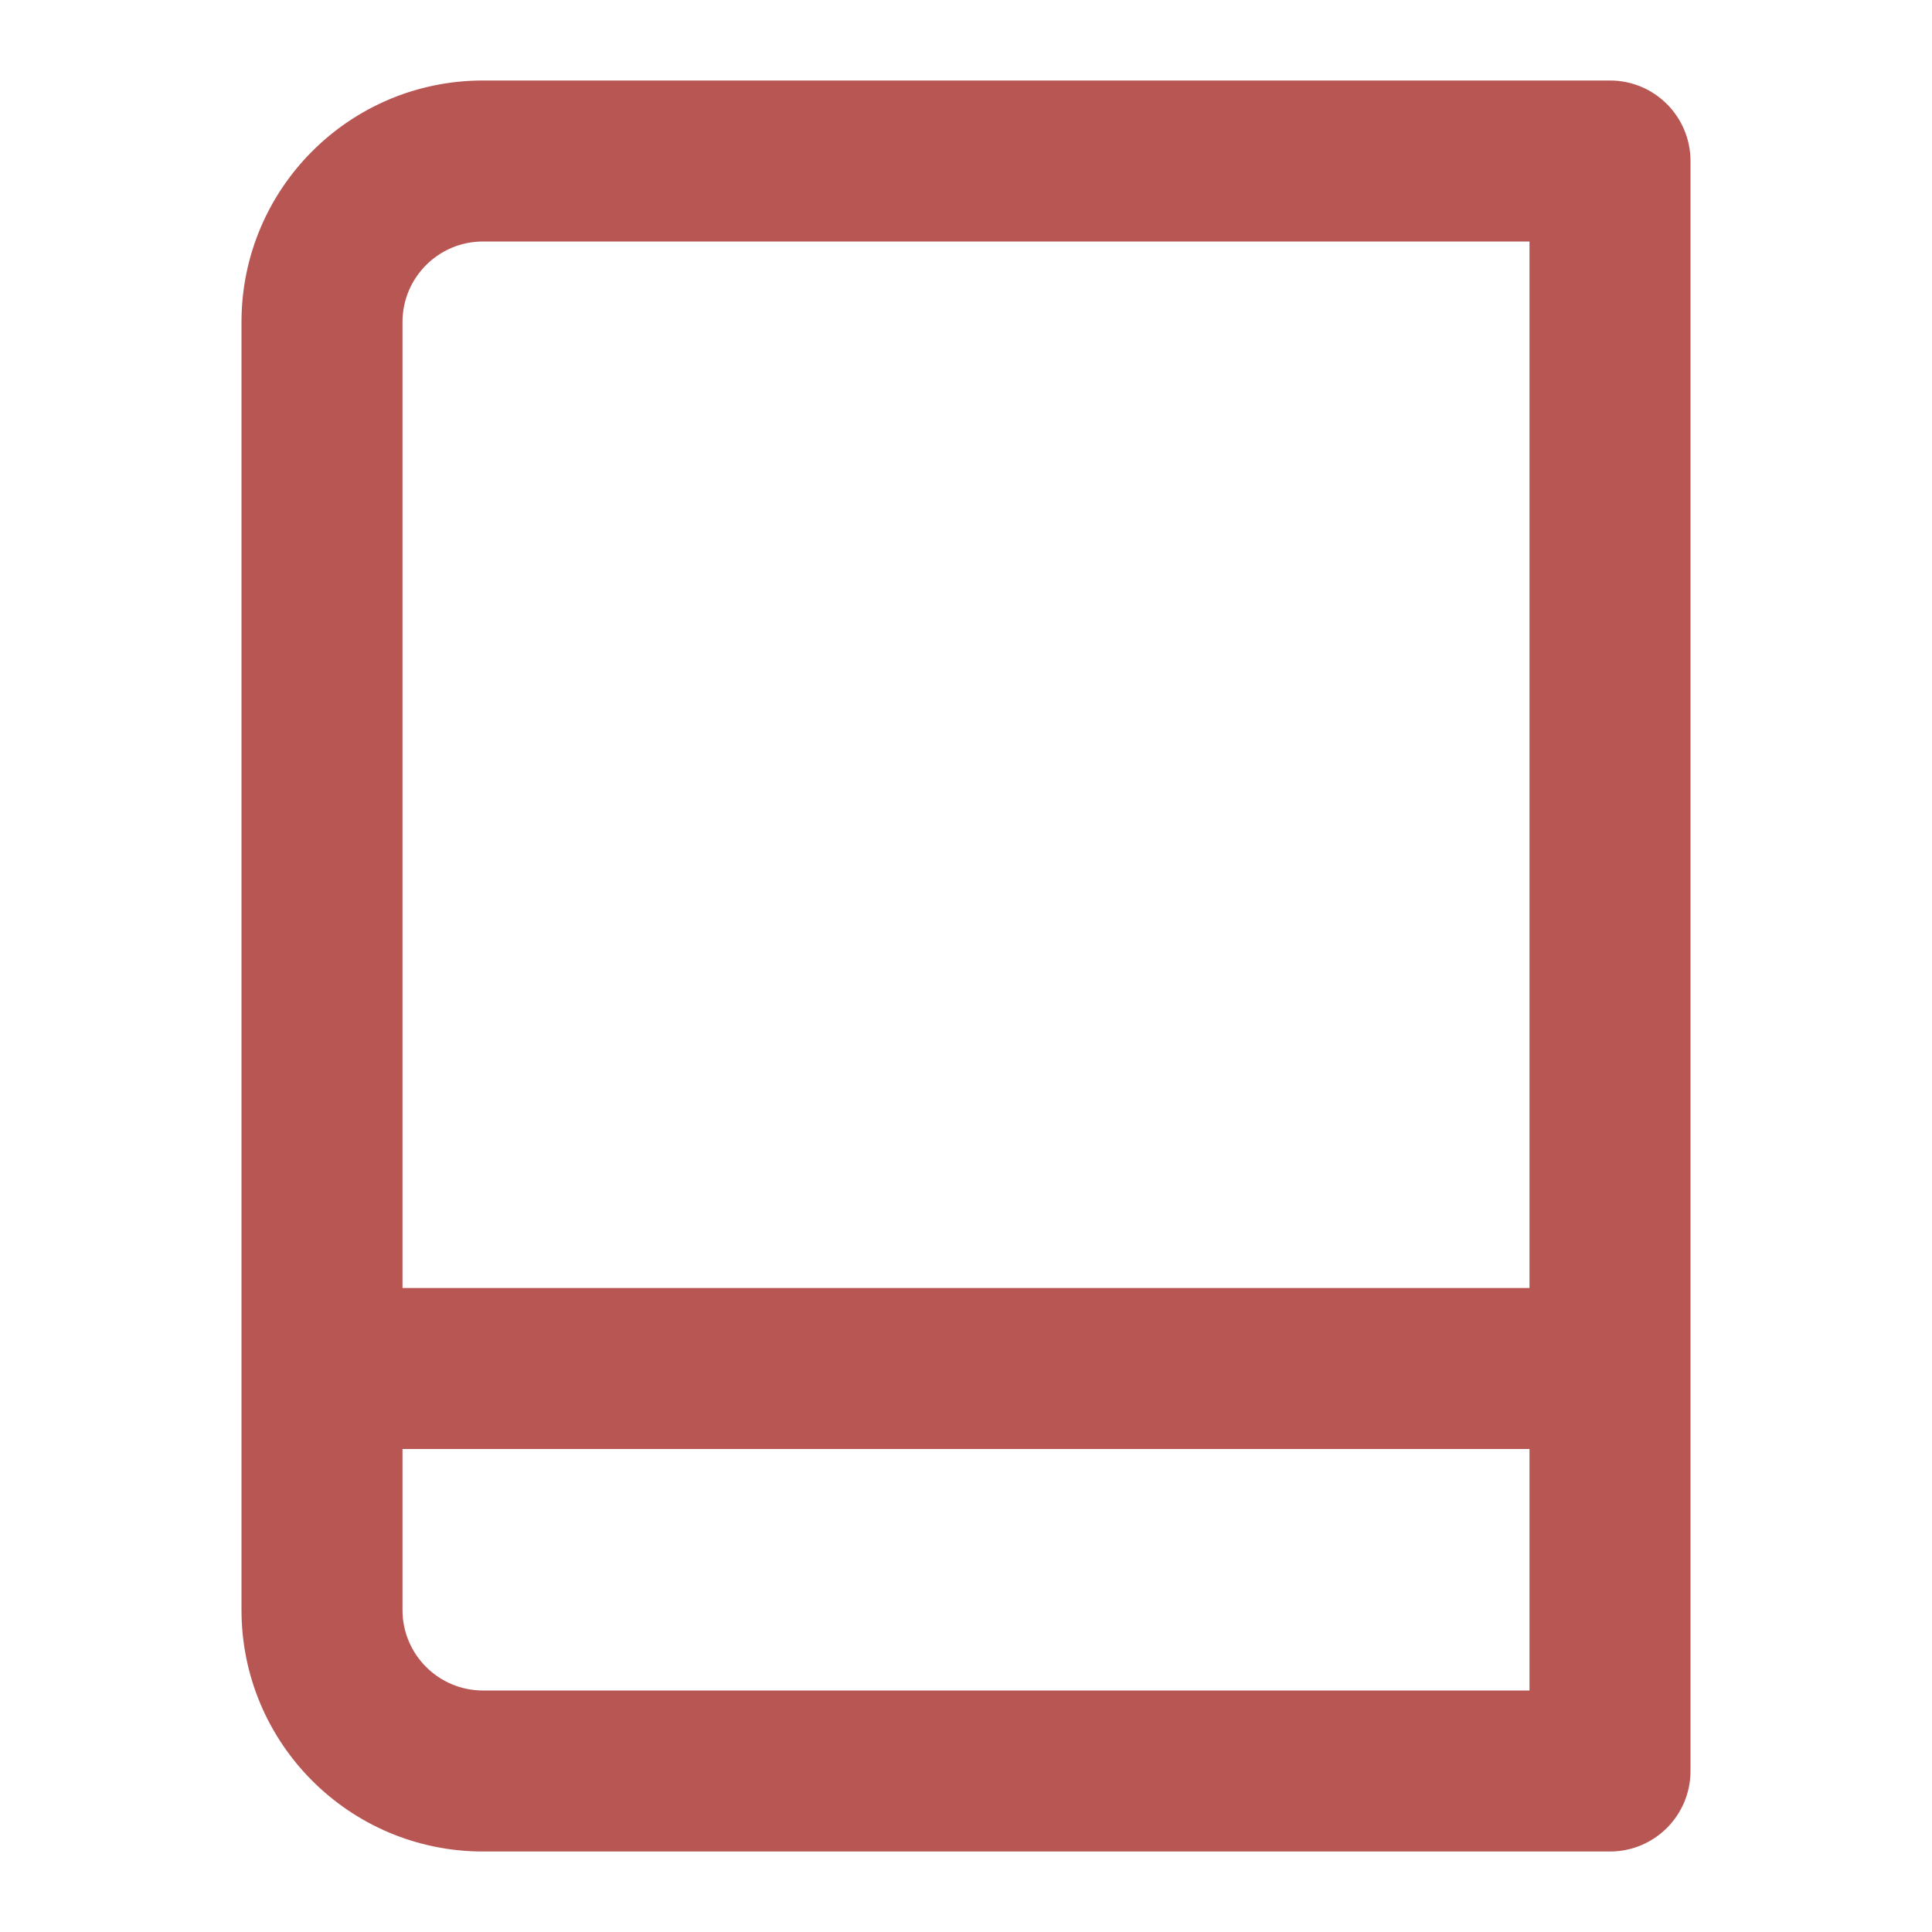
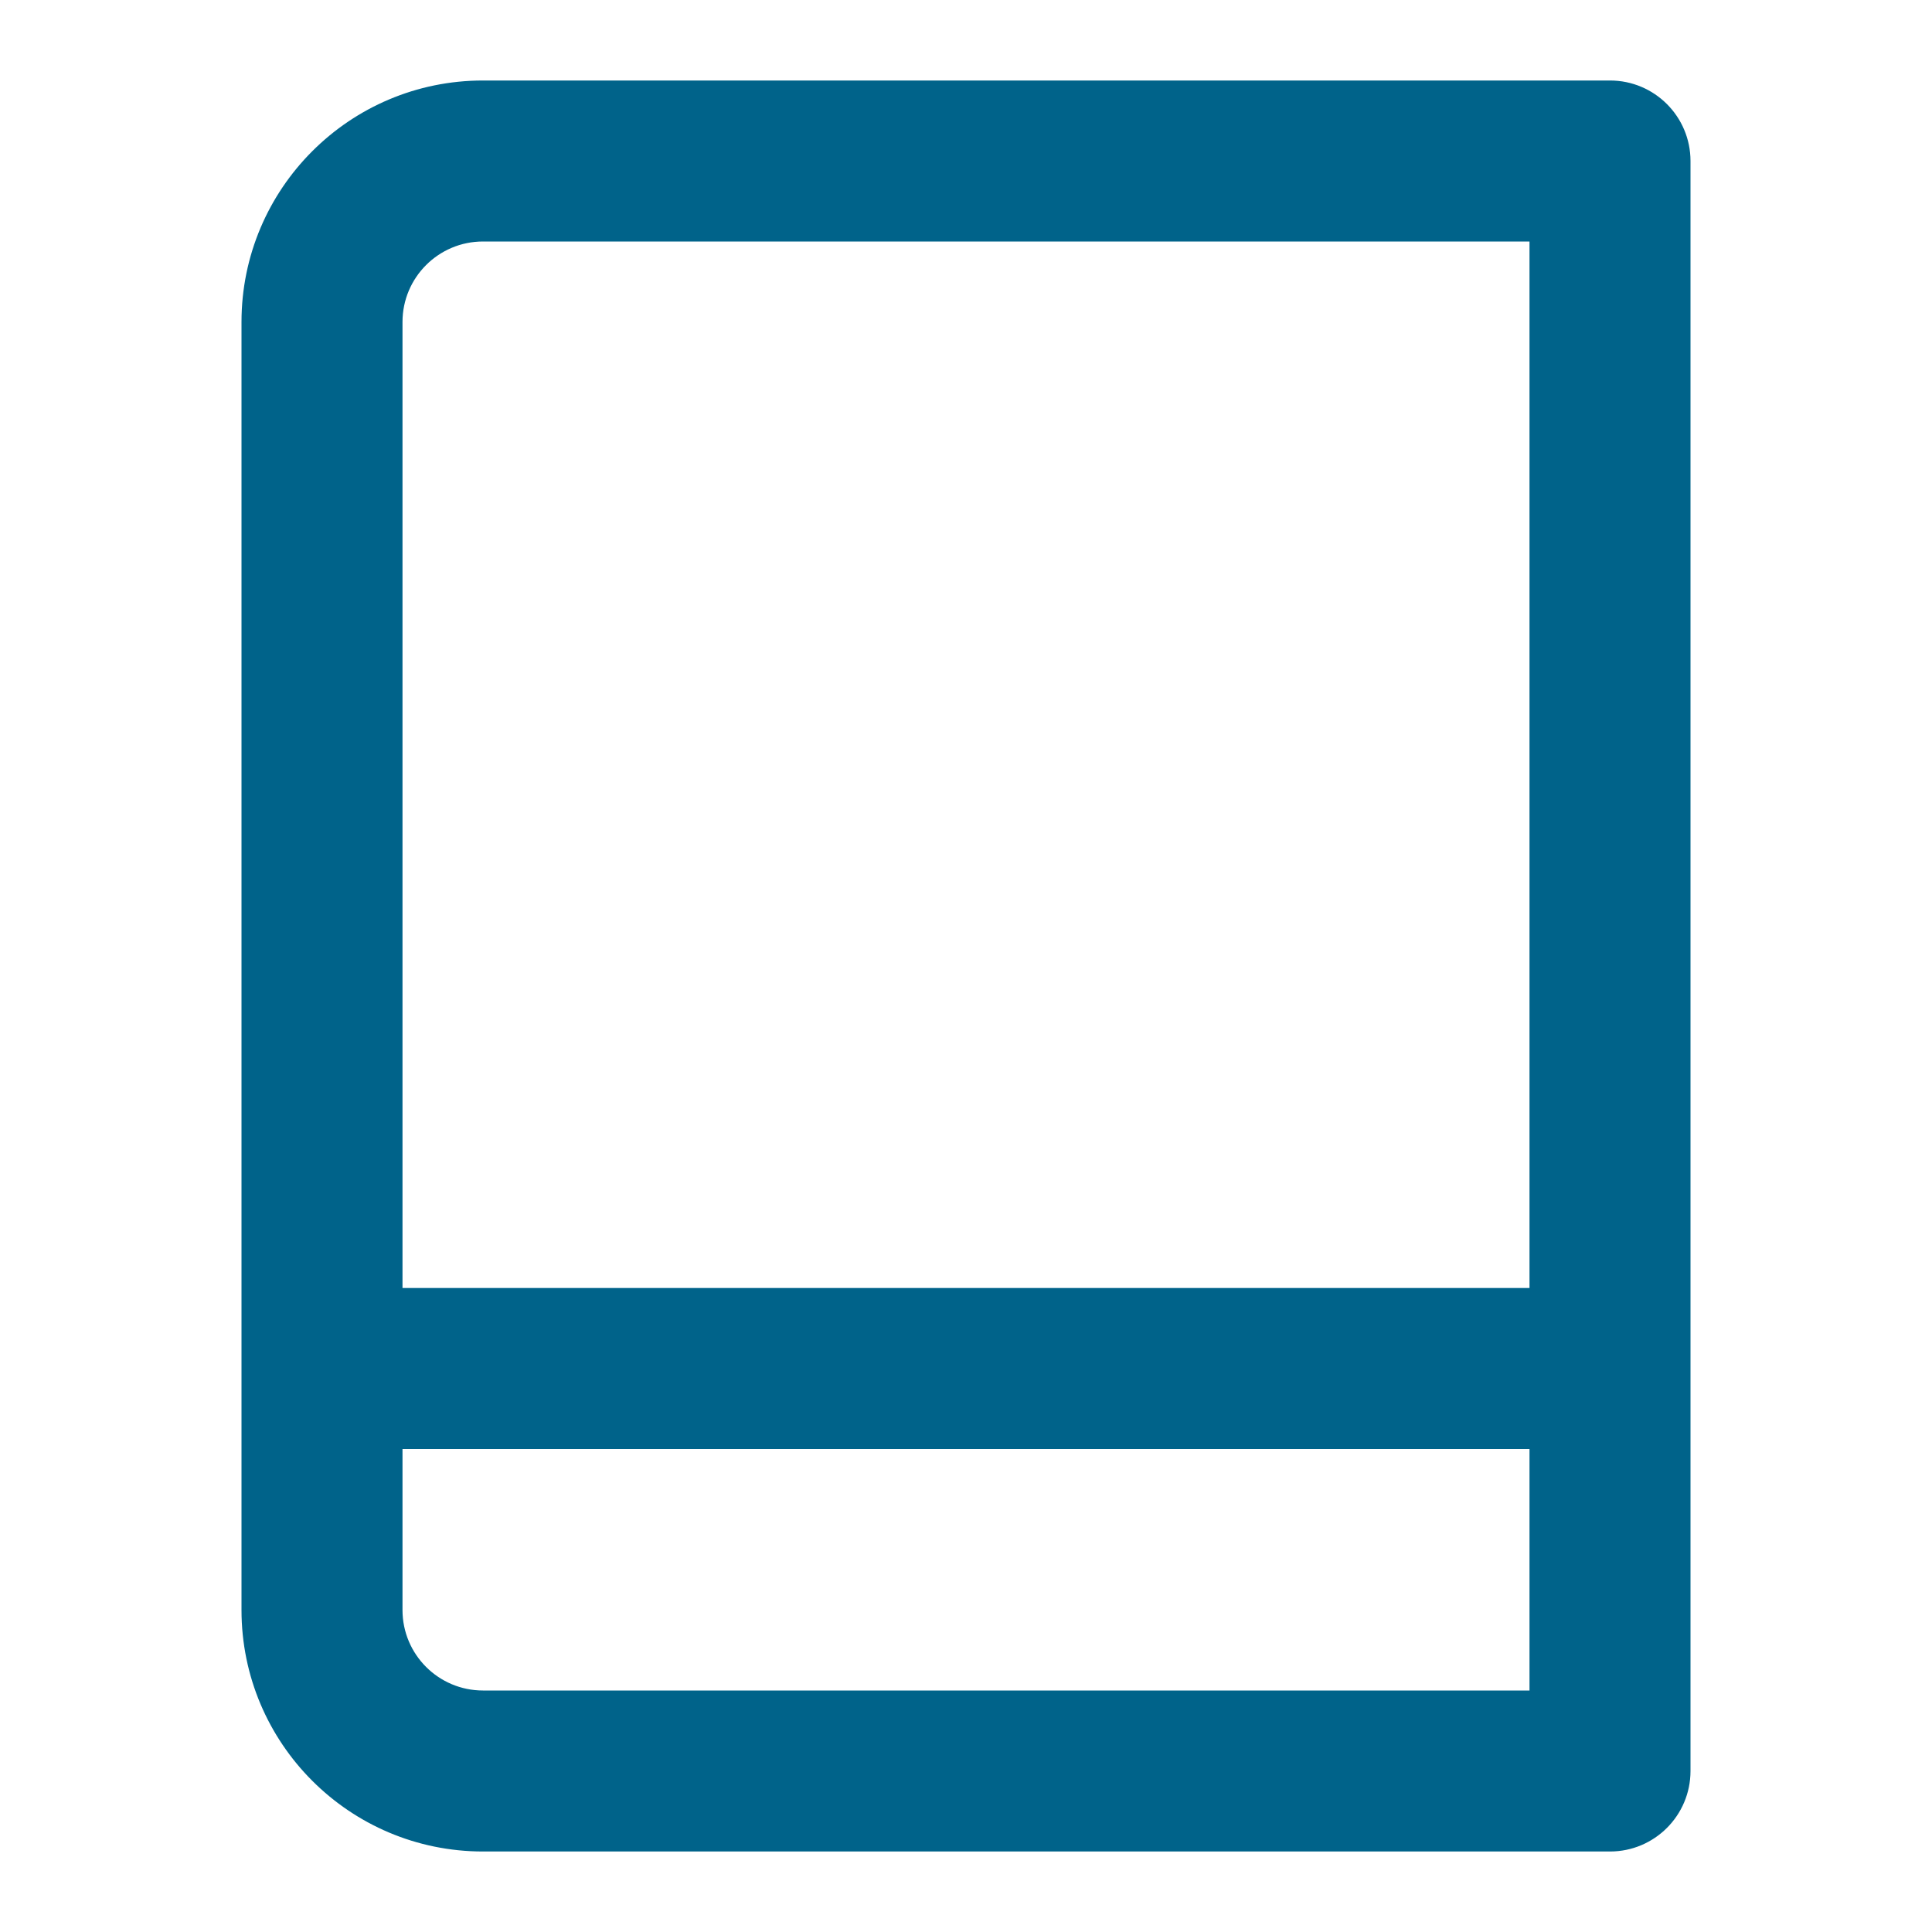
- <svg xmlns="http://www.w3.org/2000/svg" fill="#B85654" width="auto" height="15vh" viewBox="0 0 24 24">
+ <svg xmlns="http://www.w3.org/2000/svg" fill="#00638A" width="auto" height="15vh" viewBox="0 0 24 24">
  <path d="M20,23a1,1,0,0,0,1-1V2a1,1,0,0,0-1-1H6A3,3,0,0,0,3,4V20a3,3,0,0,0,3,3ZM5,4A1,1,0,0,1,6,3H19V16H5ZM5,20V18H19v3H6A1,1,0,0,1,5,20Z" />
</svg>
